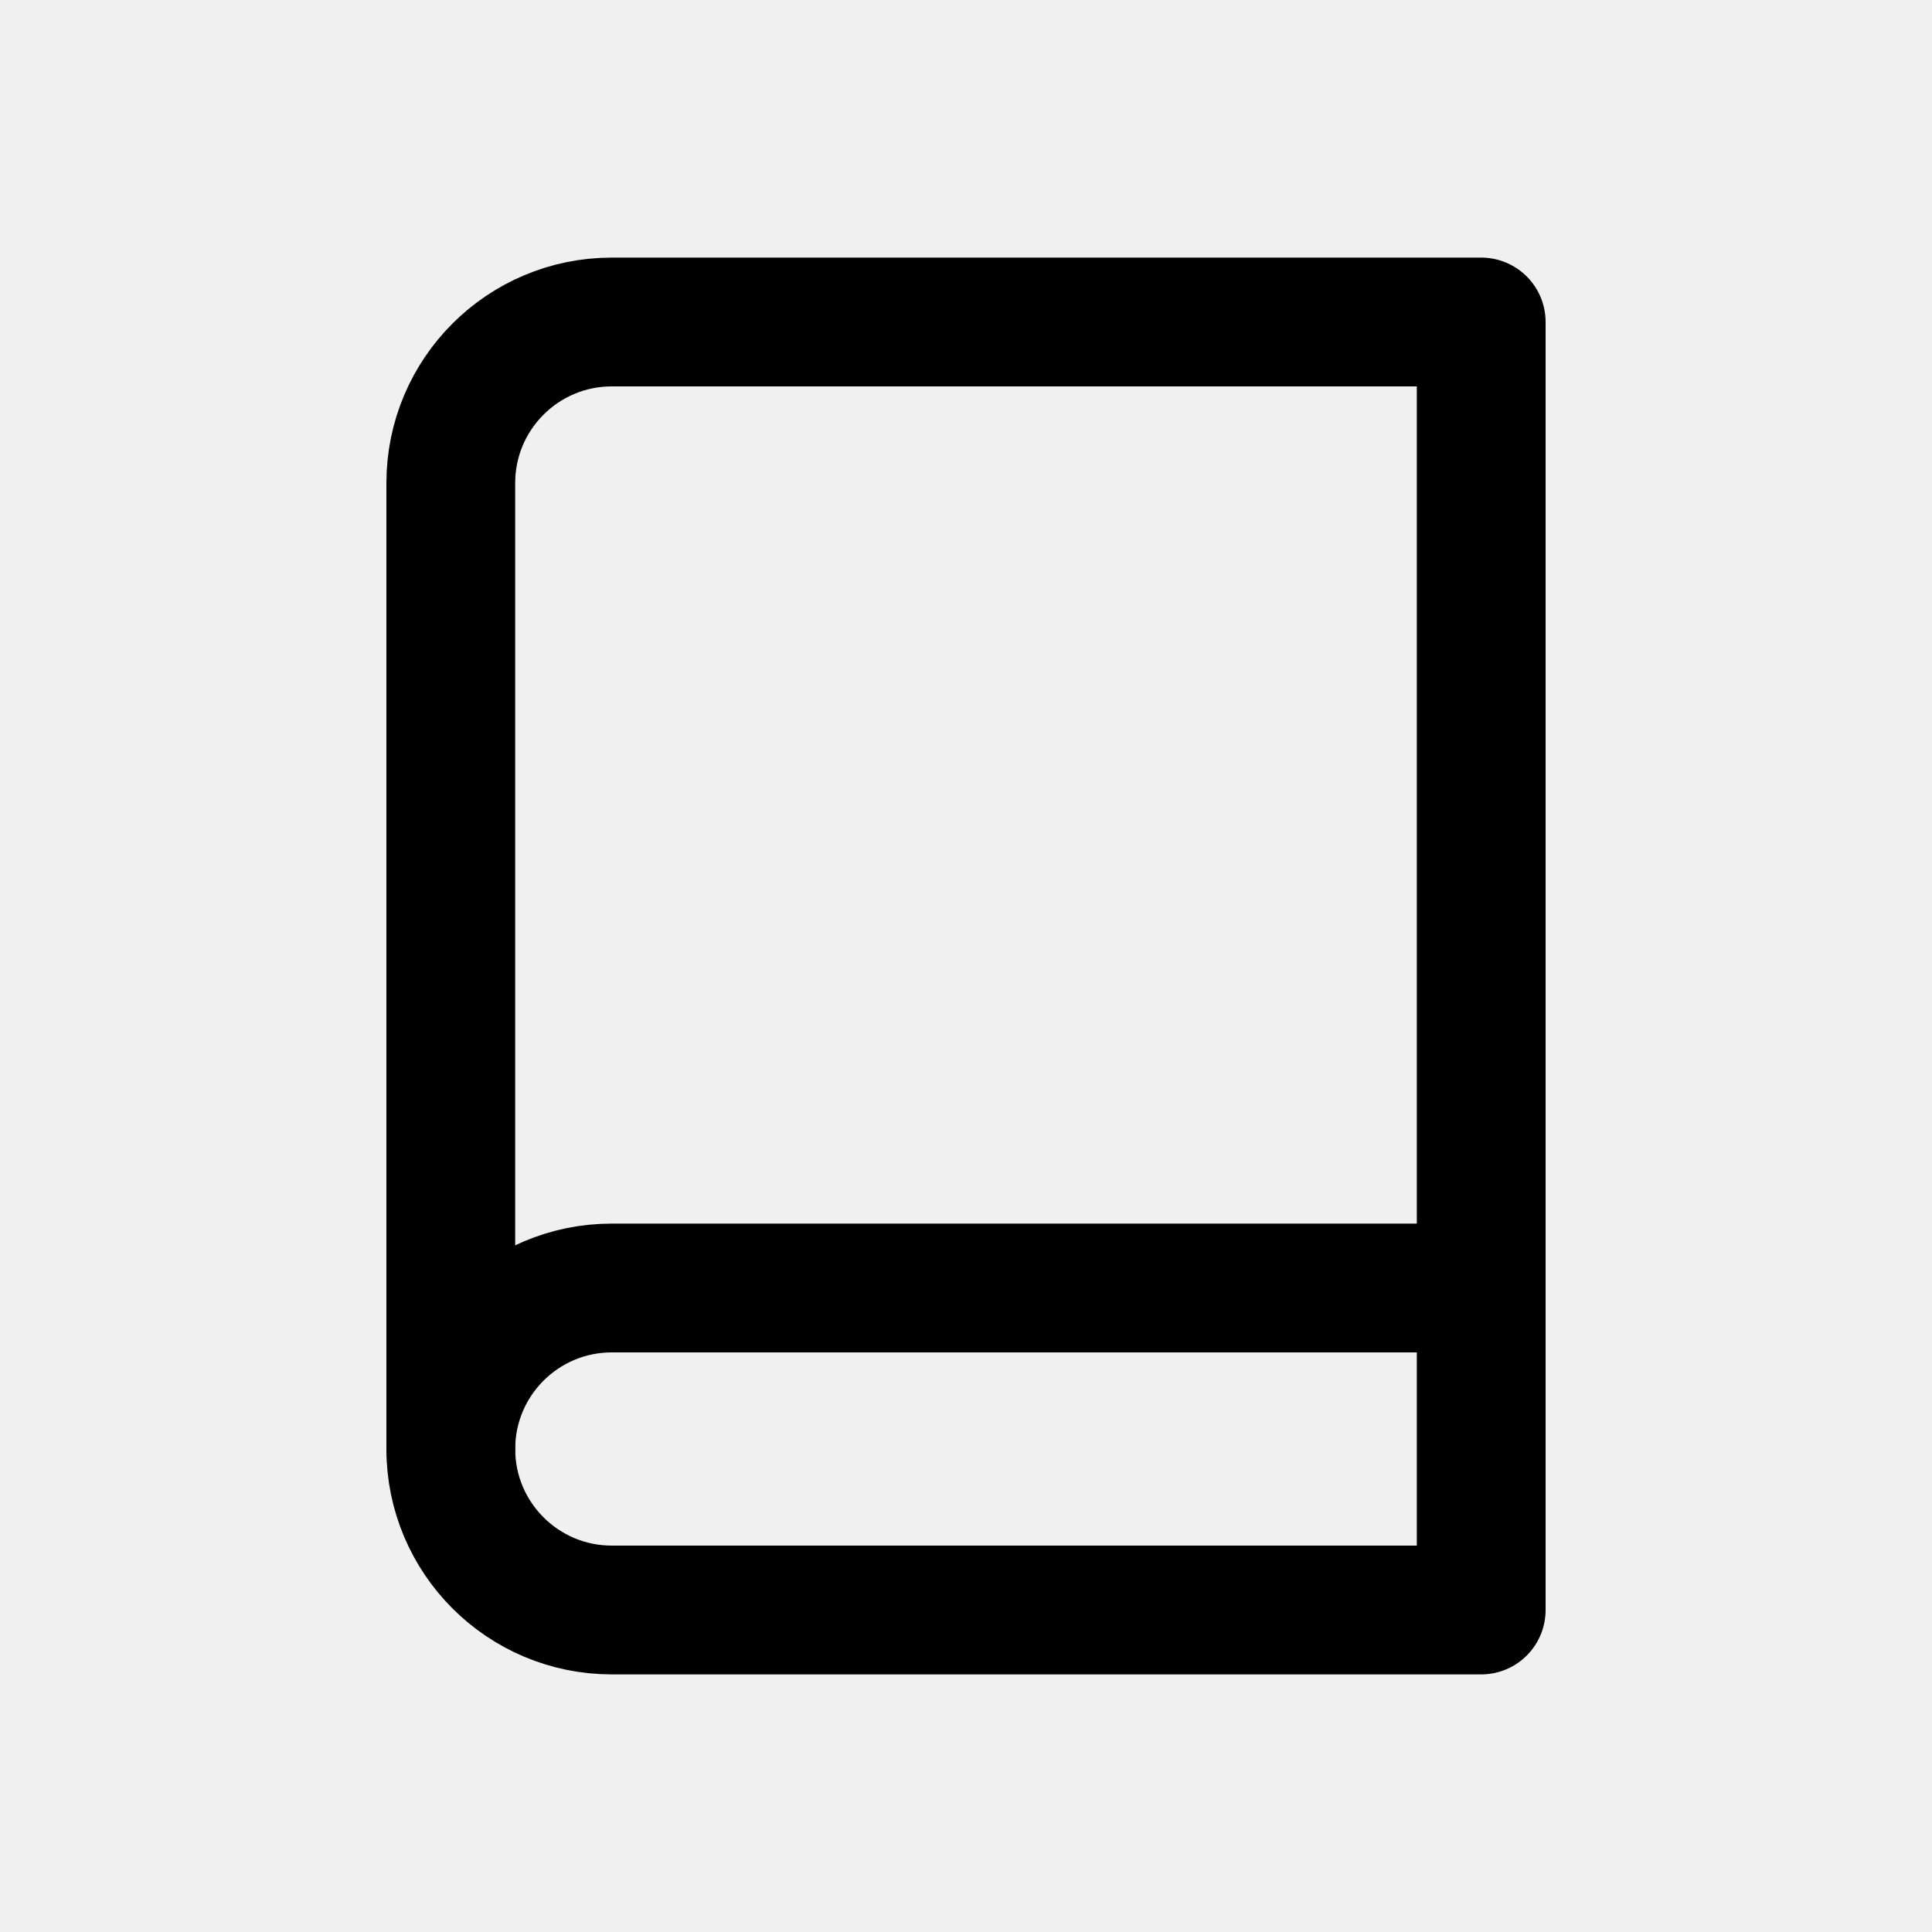
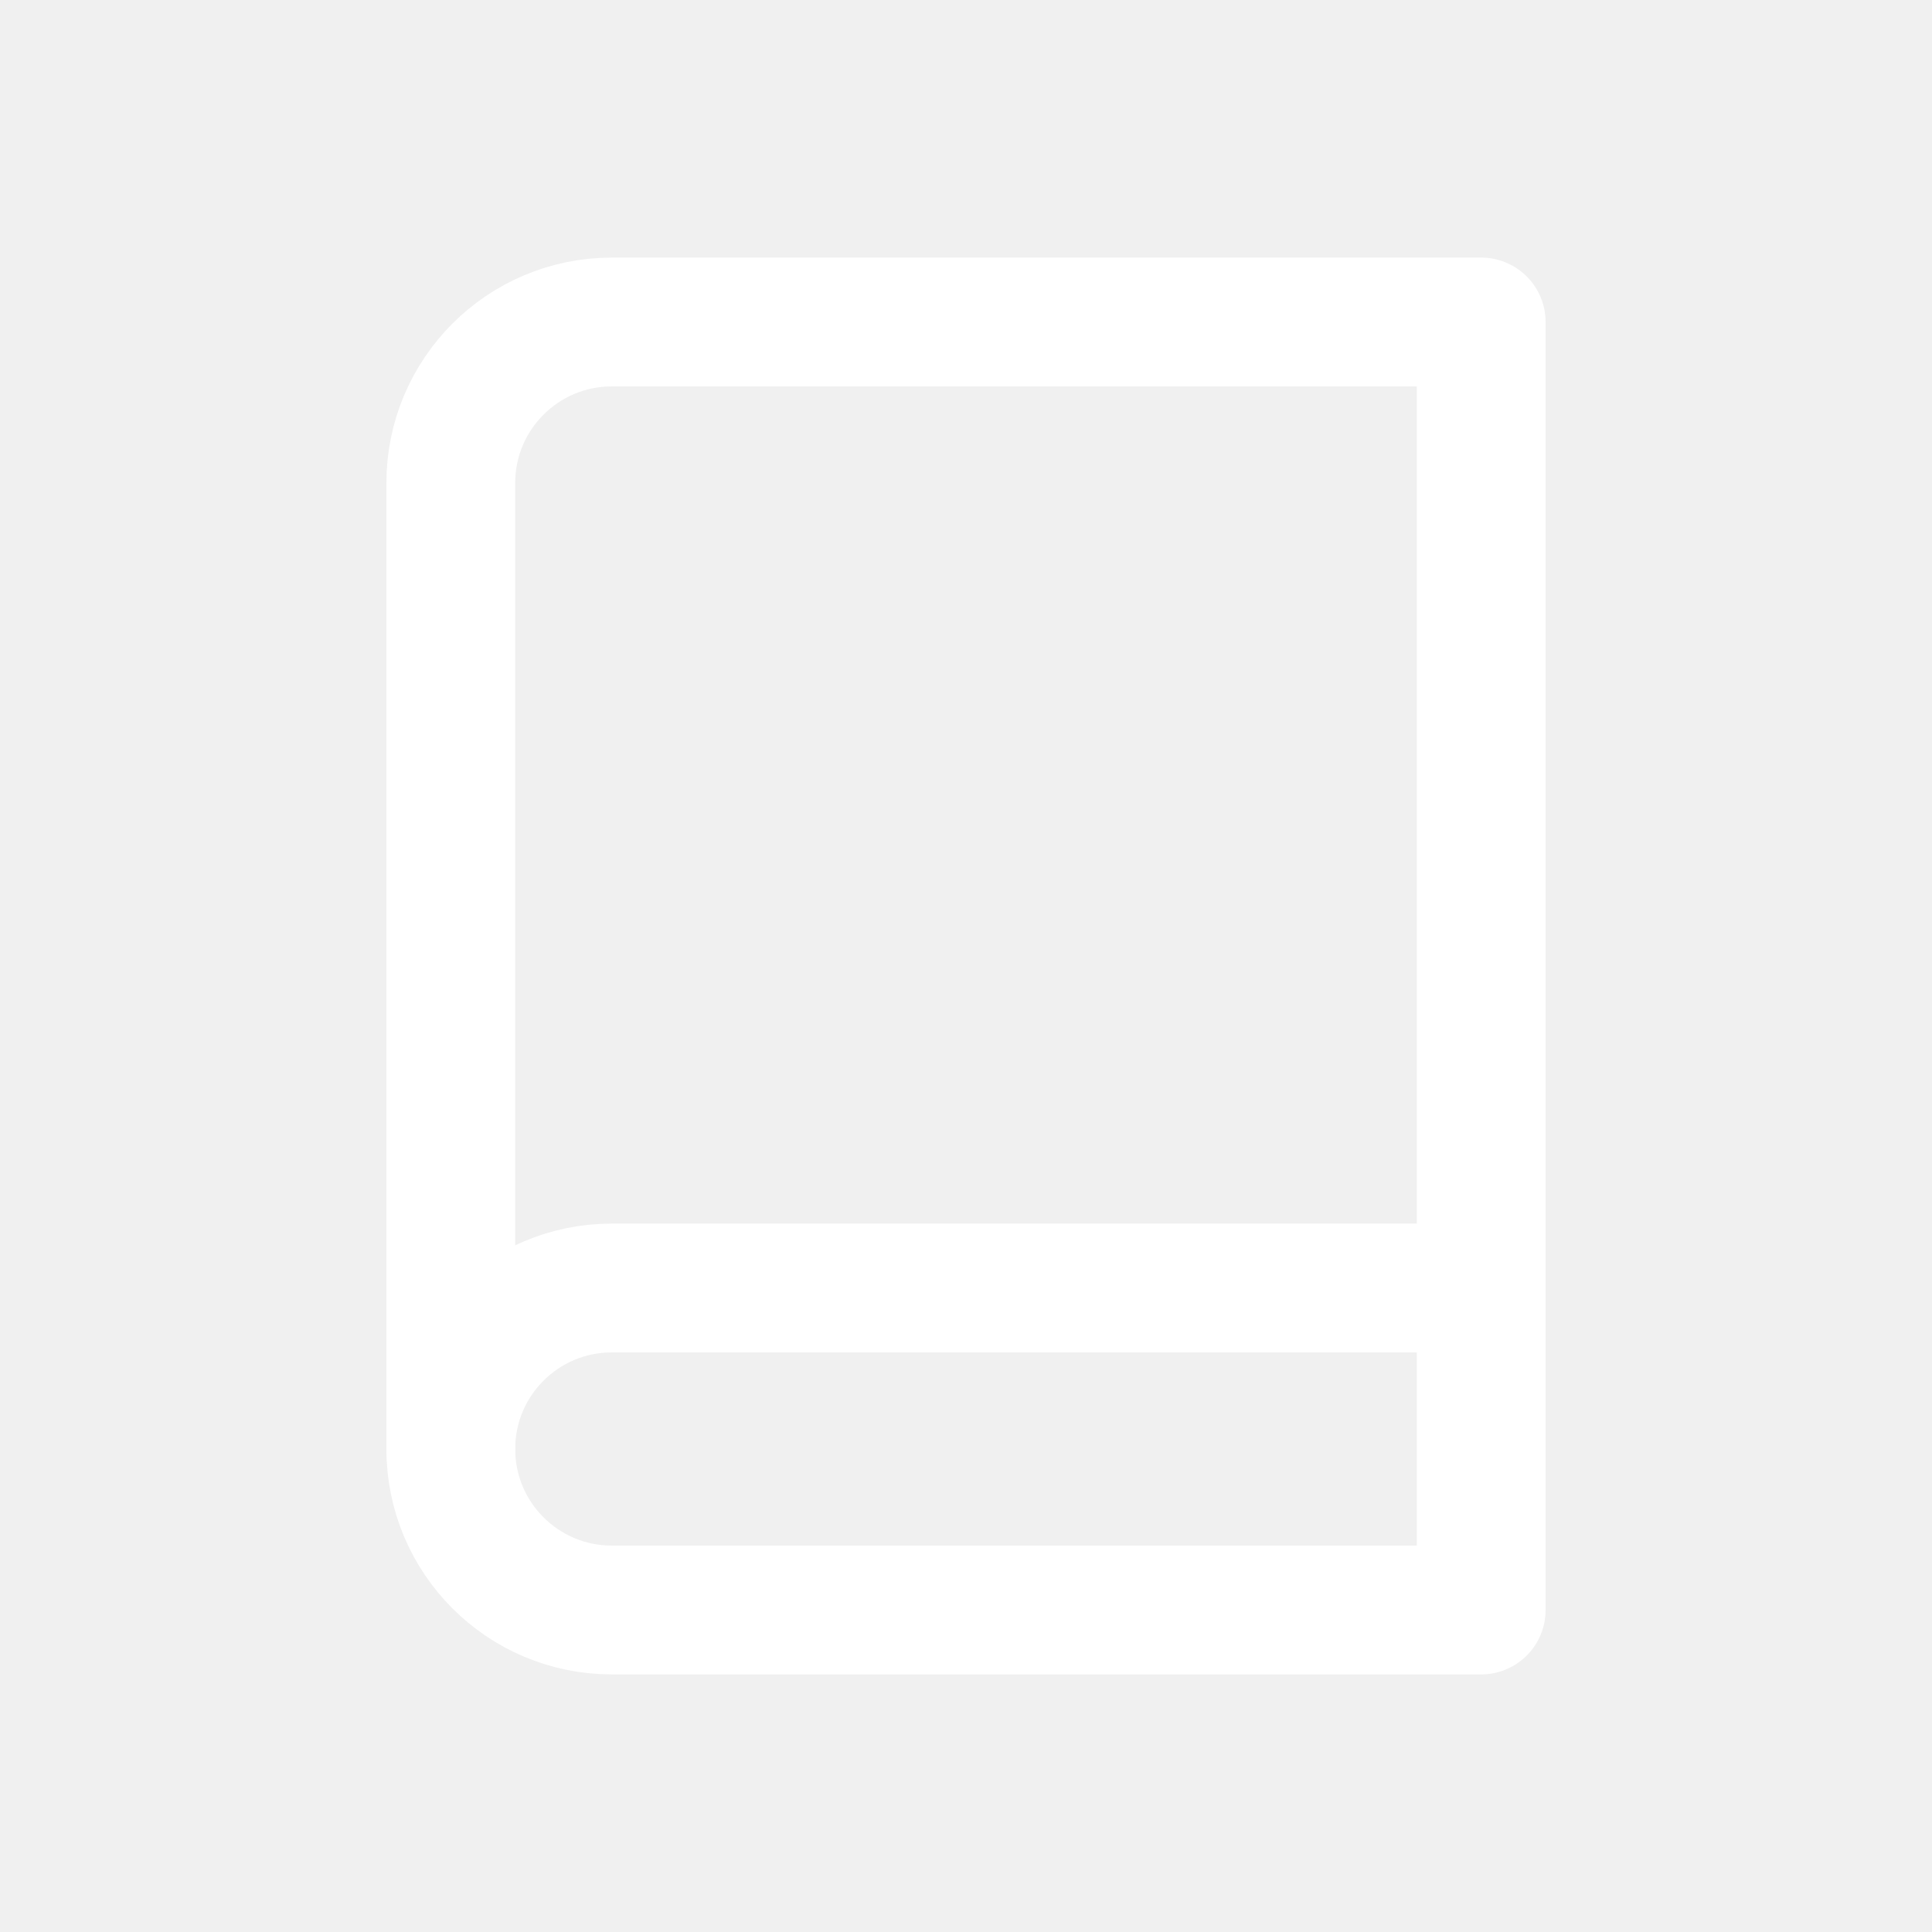
- <svg xmlns="http://www.w3.org/2000/svg" width="256" height="256" viewBox="-3 -3 30 30" fill="none" stroke="black" stroke-width="2" stroke-linecap="round" stroke-linejoin="round" class="feather feather-book" style="black">
+ <svg xmlns="http://www.w3.org/2000/svg" width="256" height="256" viewBox="-3 -3 30 30" fill="none" stroke="white" stroke-width="2" stroke-linecap="round" stroke-linejoin="round" class="feather feather-book" style="white">
  <path d="M4 19.5A2.5 2.5 0 0 1 6.5 17H20" />
  <path d="M6.5 2H20v20H6.5A2.5 2.5 0 0 1 4 19.5v-15A2.5 2.5 0 0 1 6.5 2z" />
</svg>
